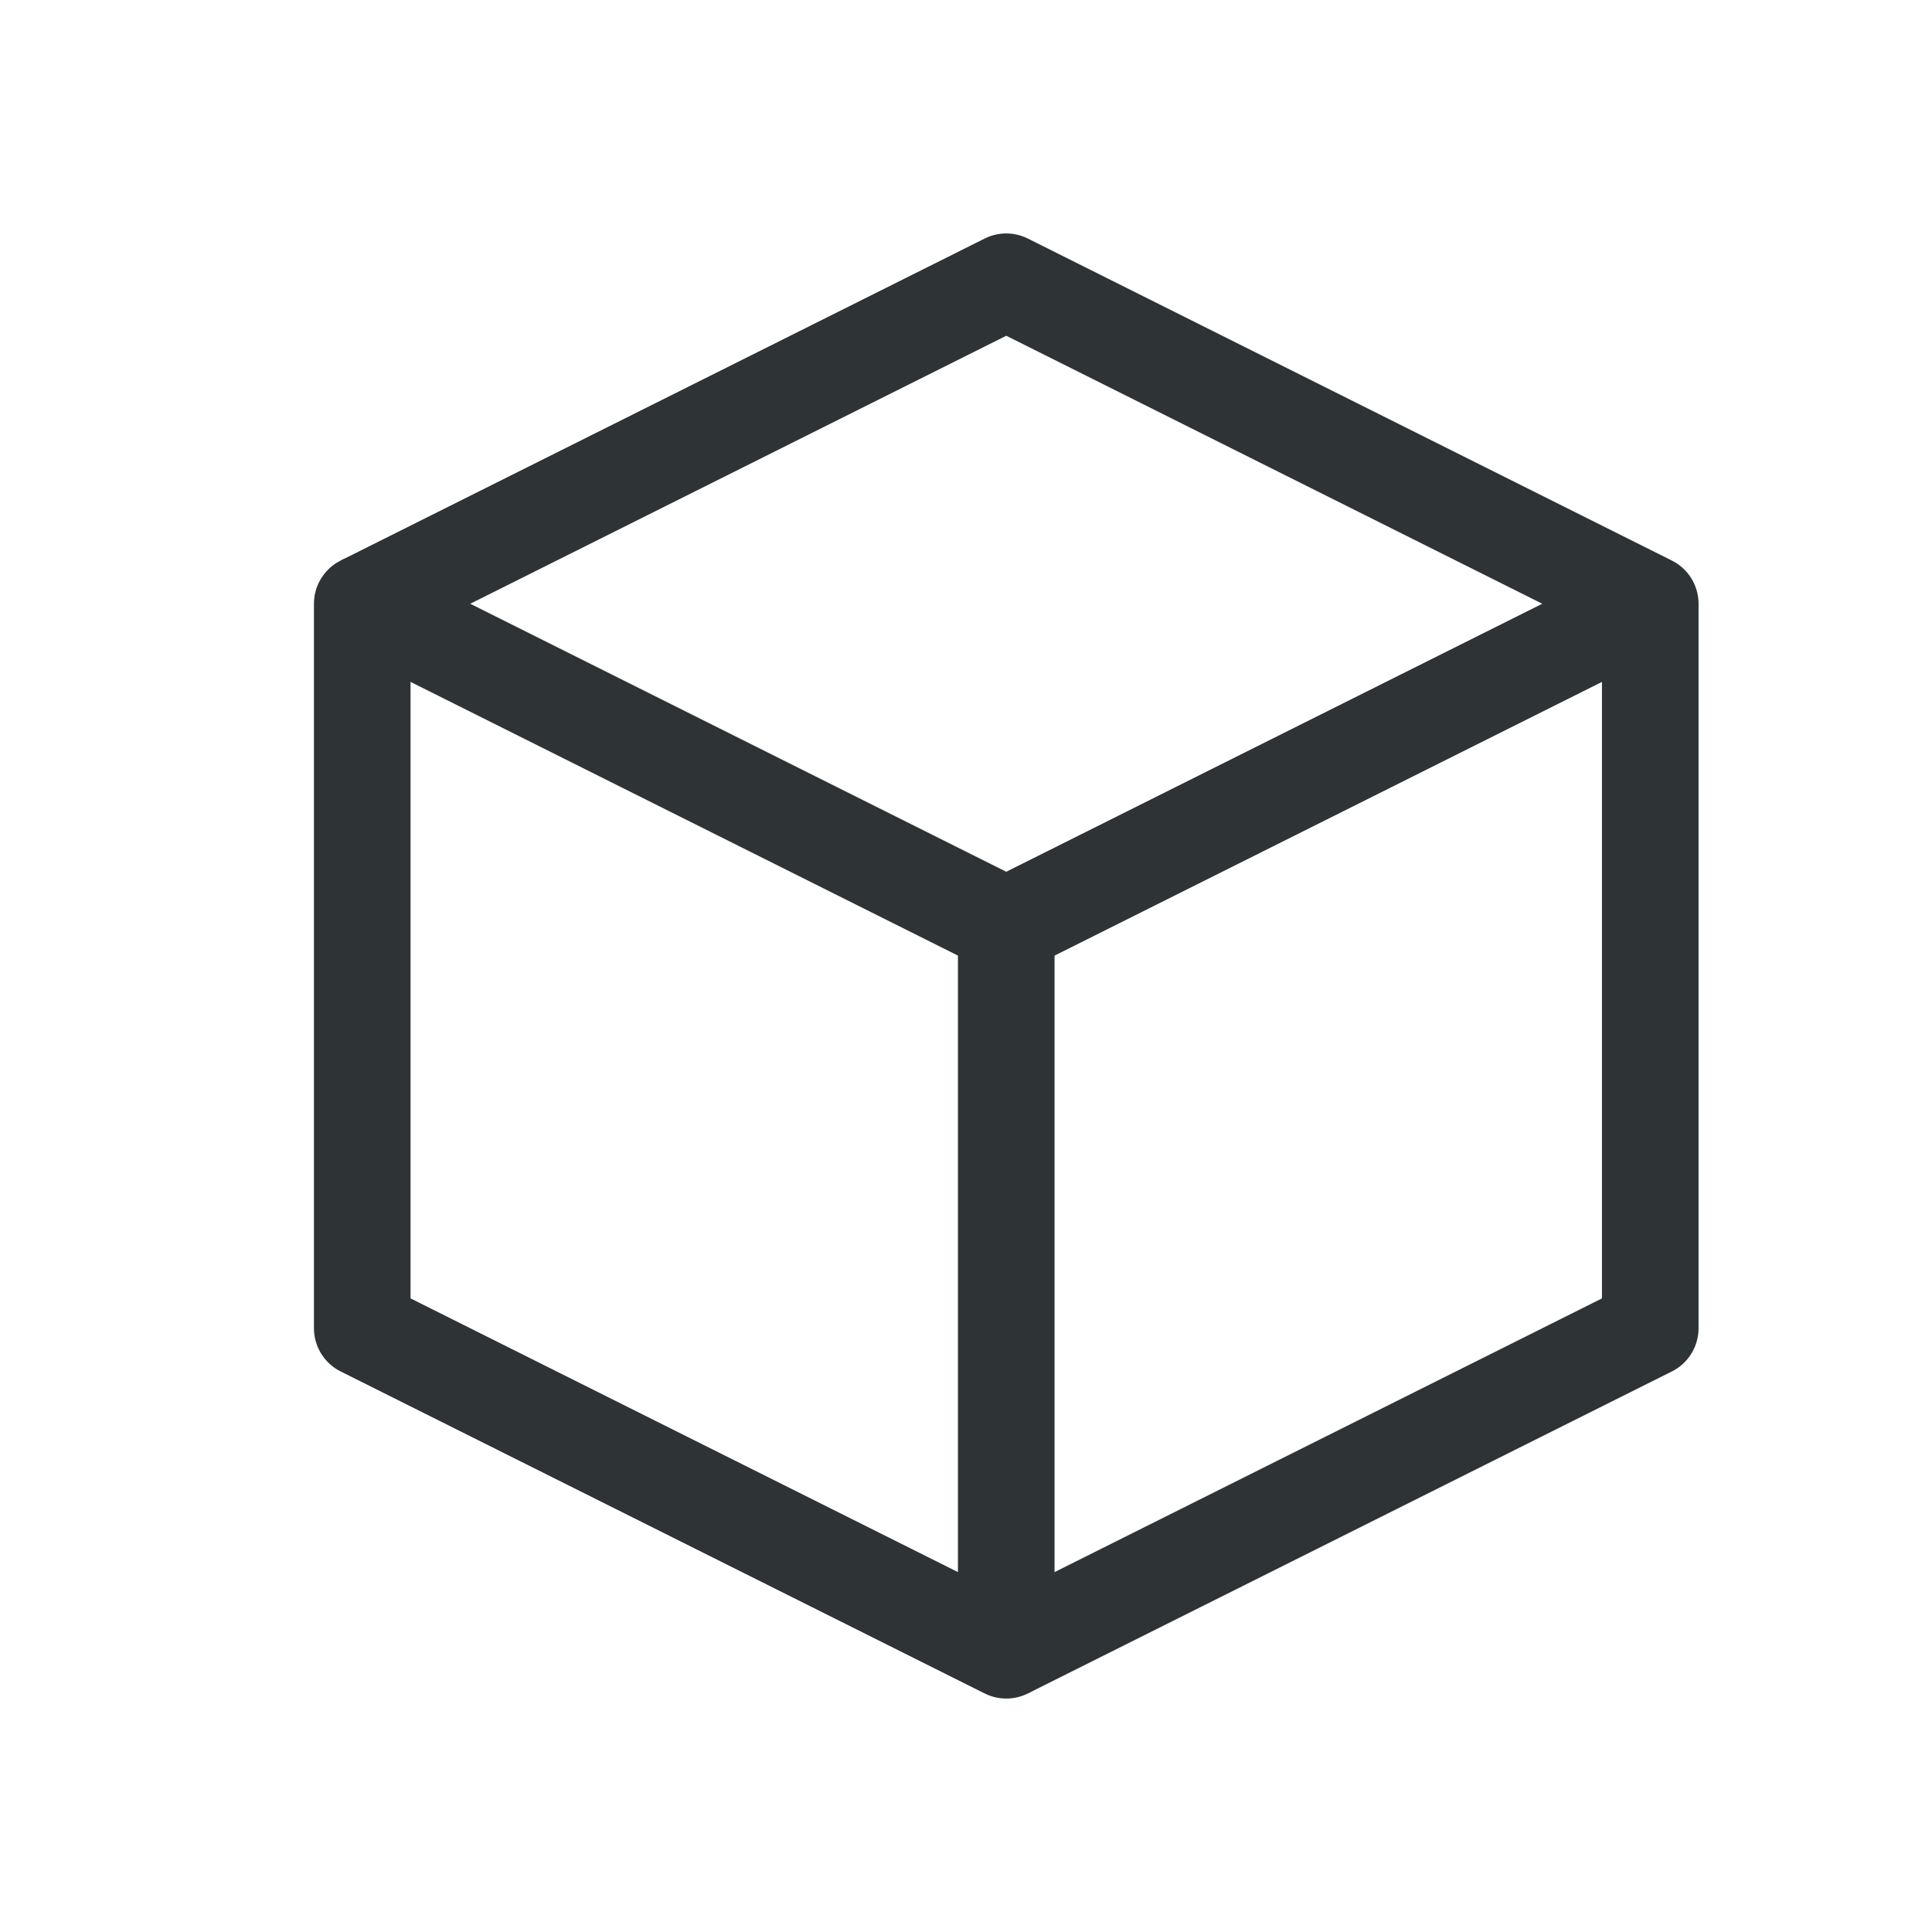
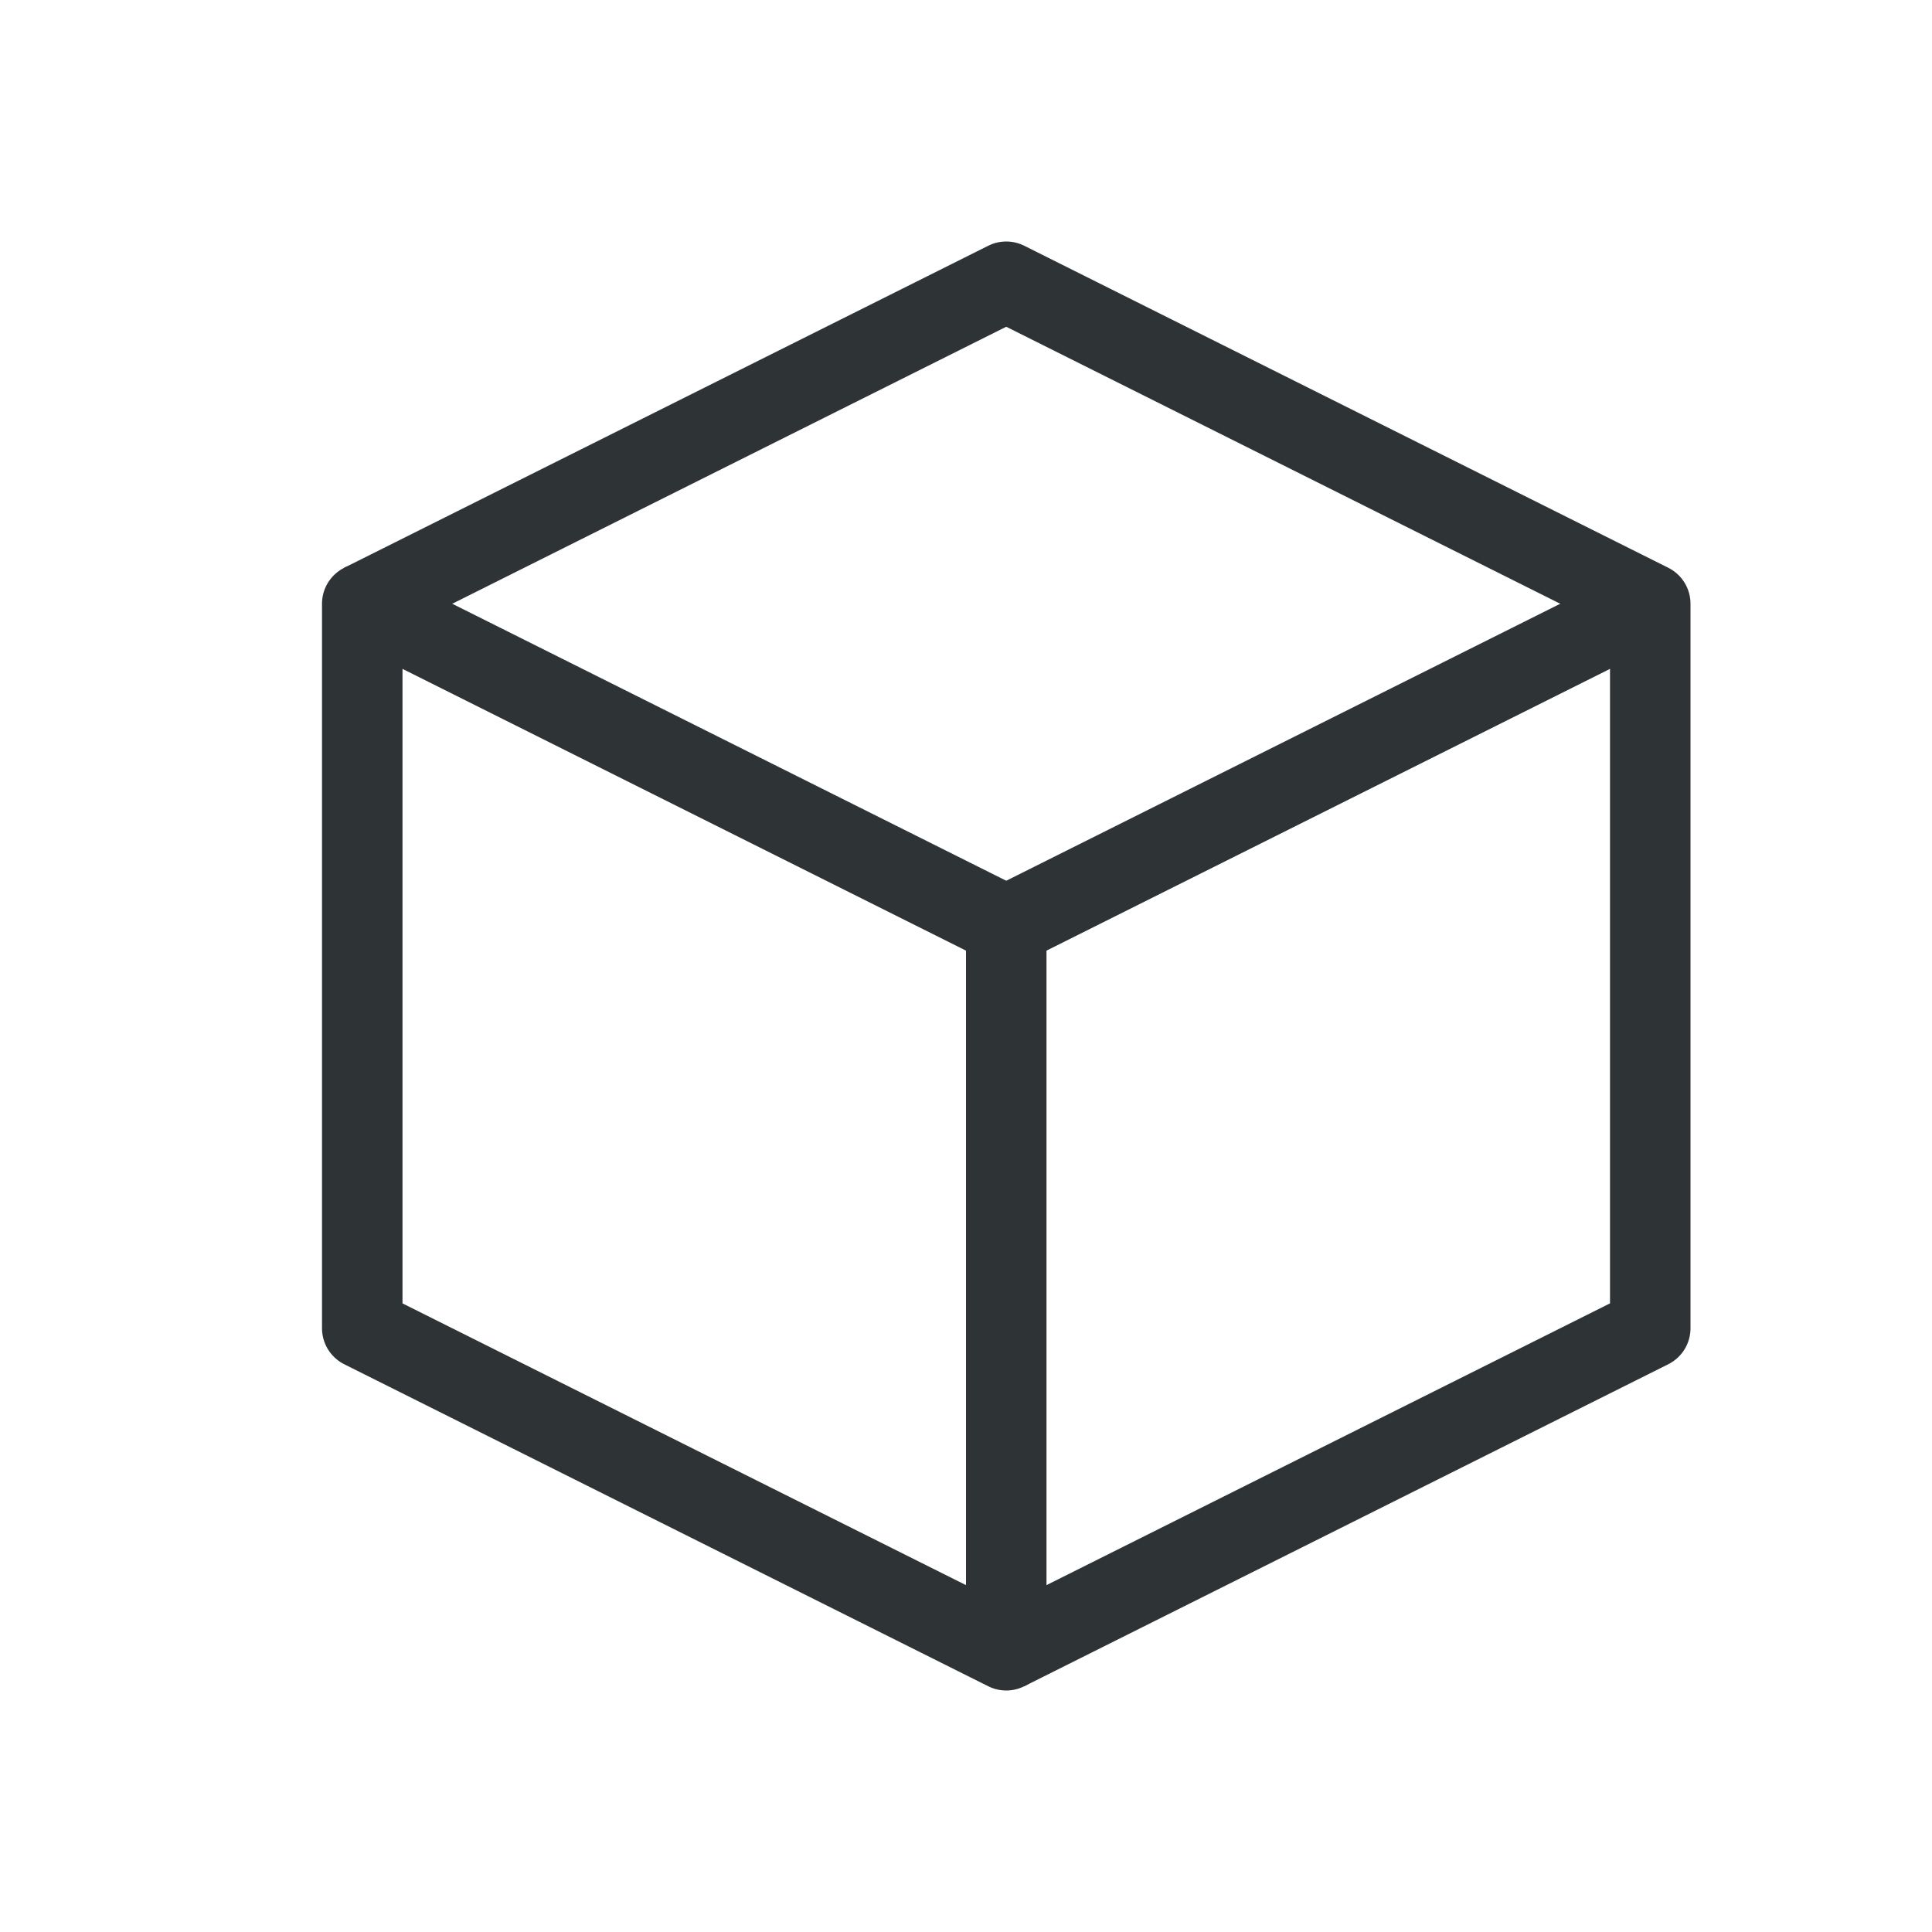
<svg xmlns="http://www.w3.org/2000/svg" width="24" height="24" viewBox="0 0 24 24" version="1.1" id="svg5" xml:space="preserve">
  <defs id="defs2" />
  <g id="layer3">
-     <path style="fill:none;stroke:#2e3436;stroke-width:1.2;stroke-linejoin:round;stroke-dasharray:none;stroke-dashoffset:1;paint-order:fill markers stroke" d="m 4.5,7.5 8,-4 8,4 v 9 l -8,4" id="path466" />
-     <path style="fill:none;stroke:#2e3436;stroke-width:1.2;stroke-linejoin:round;stroke-dasharray:none;stroke-dashoffset:1;paint-order:fill markers stroke" d="m 20.5,7.5 -8,4" id="path468" />
-     <path style="fill:none;fill-opacity:1;stroke:#2e3436;stroke-width:1.2;stroke-linejoin:round;stroke-dasharray:none;stroke-dashoffset:1;paint-order:fill markers stroke" d="m 12.5,20.5 -8,-4 v -9 l 8,4 z" id="path368" />
+     <path style="fill:none;stroke:#2e3436;stroke-width:1;stroke-linejoin:round;stroke-dasharray:none;stroke-dashoffset:1;paint-order:fill markers stroke" d="m 4.5,7.5 8,-4 8,4 v 9 l -8,4" id="path466" />
+     <path style="fill:none;stroke:#2e3436;stroke-width:1;stroke-linejoin:round;stroke-dasharray:none;stroke-dashoffset:1;paint-order:fill markers stroke" d="m 20.5,7.5 -8,4" id="path468" />
+     <path style="fill:none;fill-opacity:1;stroke:#2e3436;stroke-width:1;stroke-linejoin:round;stroke-dasharray:none;stroke-dashoffset:1;paint-order:fill markers stroke" d="m 12.5,20.5 -8,-4 v -9 l 8,4 z" id="path368" />
  </g>
</svg>
